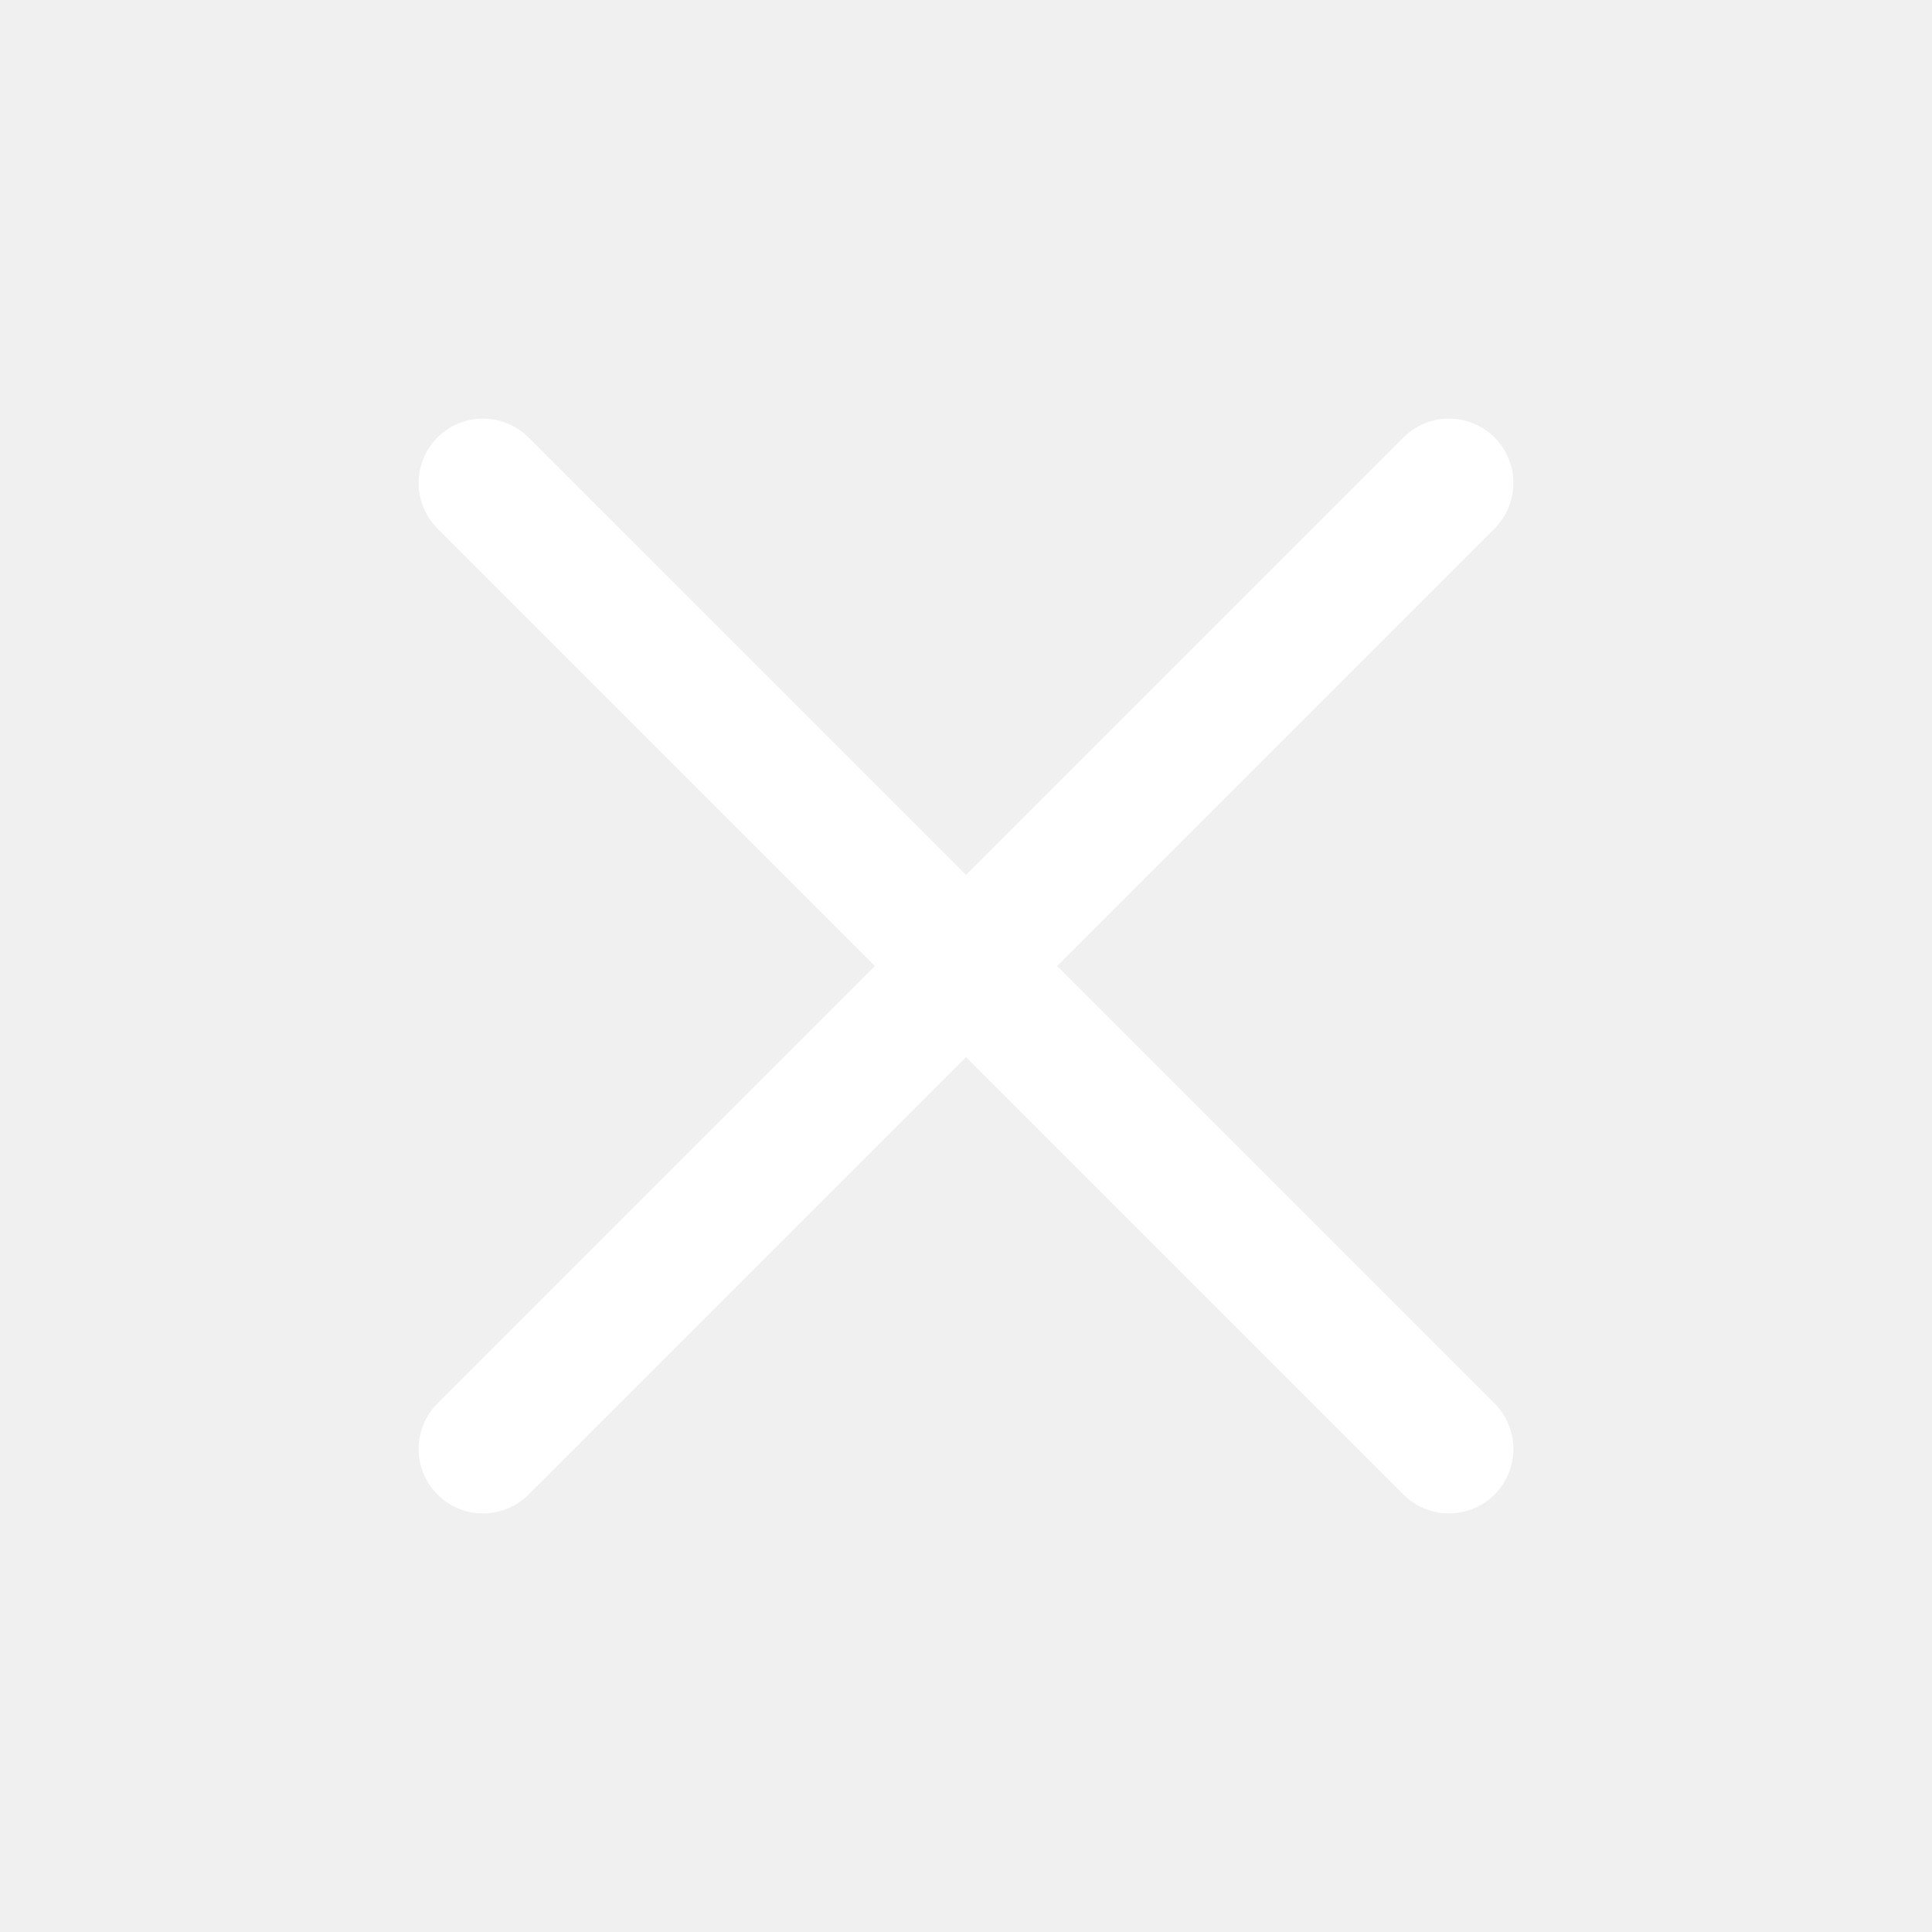
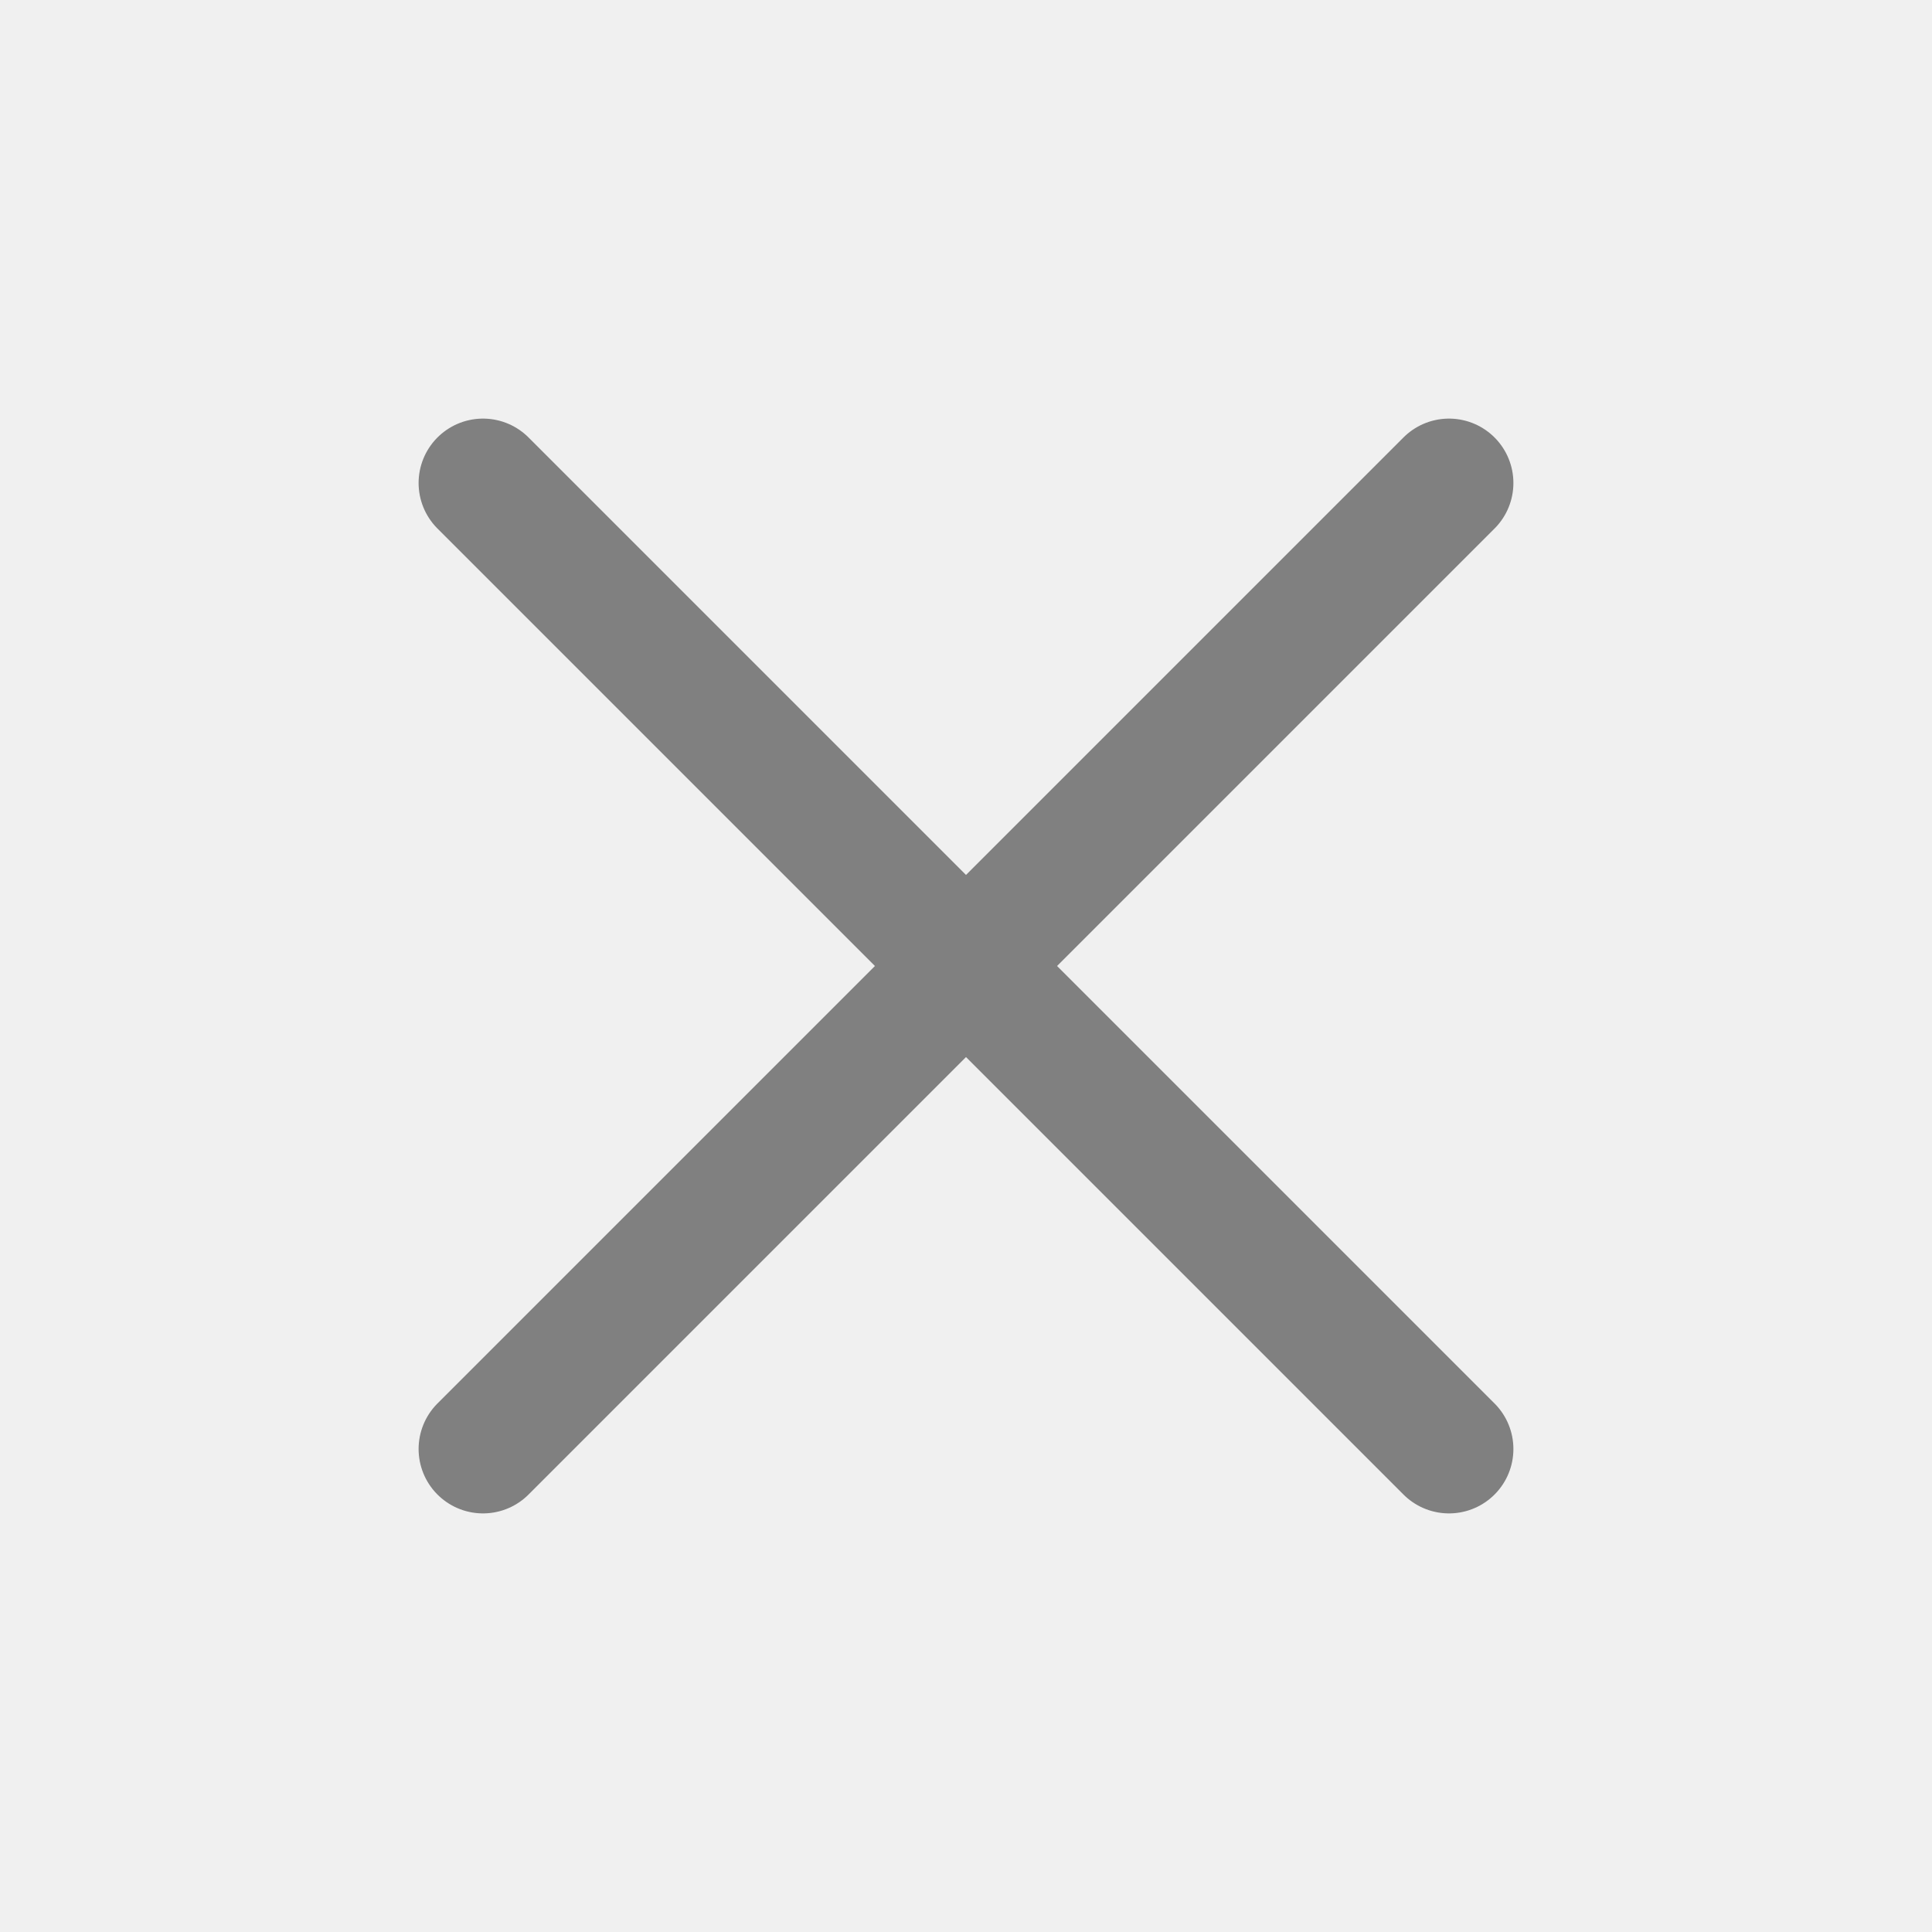
<svg xmlns="http://www.w3.org/2000/svg" width="60" height="60" viewBox="0 0 60 60" fill="none">
-   <path d="M45 15L15 45M15 15L45 45" stroke="white" stroke-width="4" stroke-linecap="round" stroke-linejoin="round" />
+   <path d="M45 15L15 45M15 15L45 45" stroke="gray" stroke-width="4" stroke-linecap="round" stroke-linejoin="round" />
</svg>
